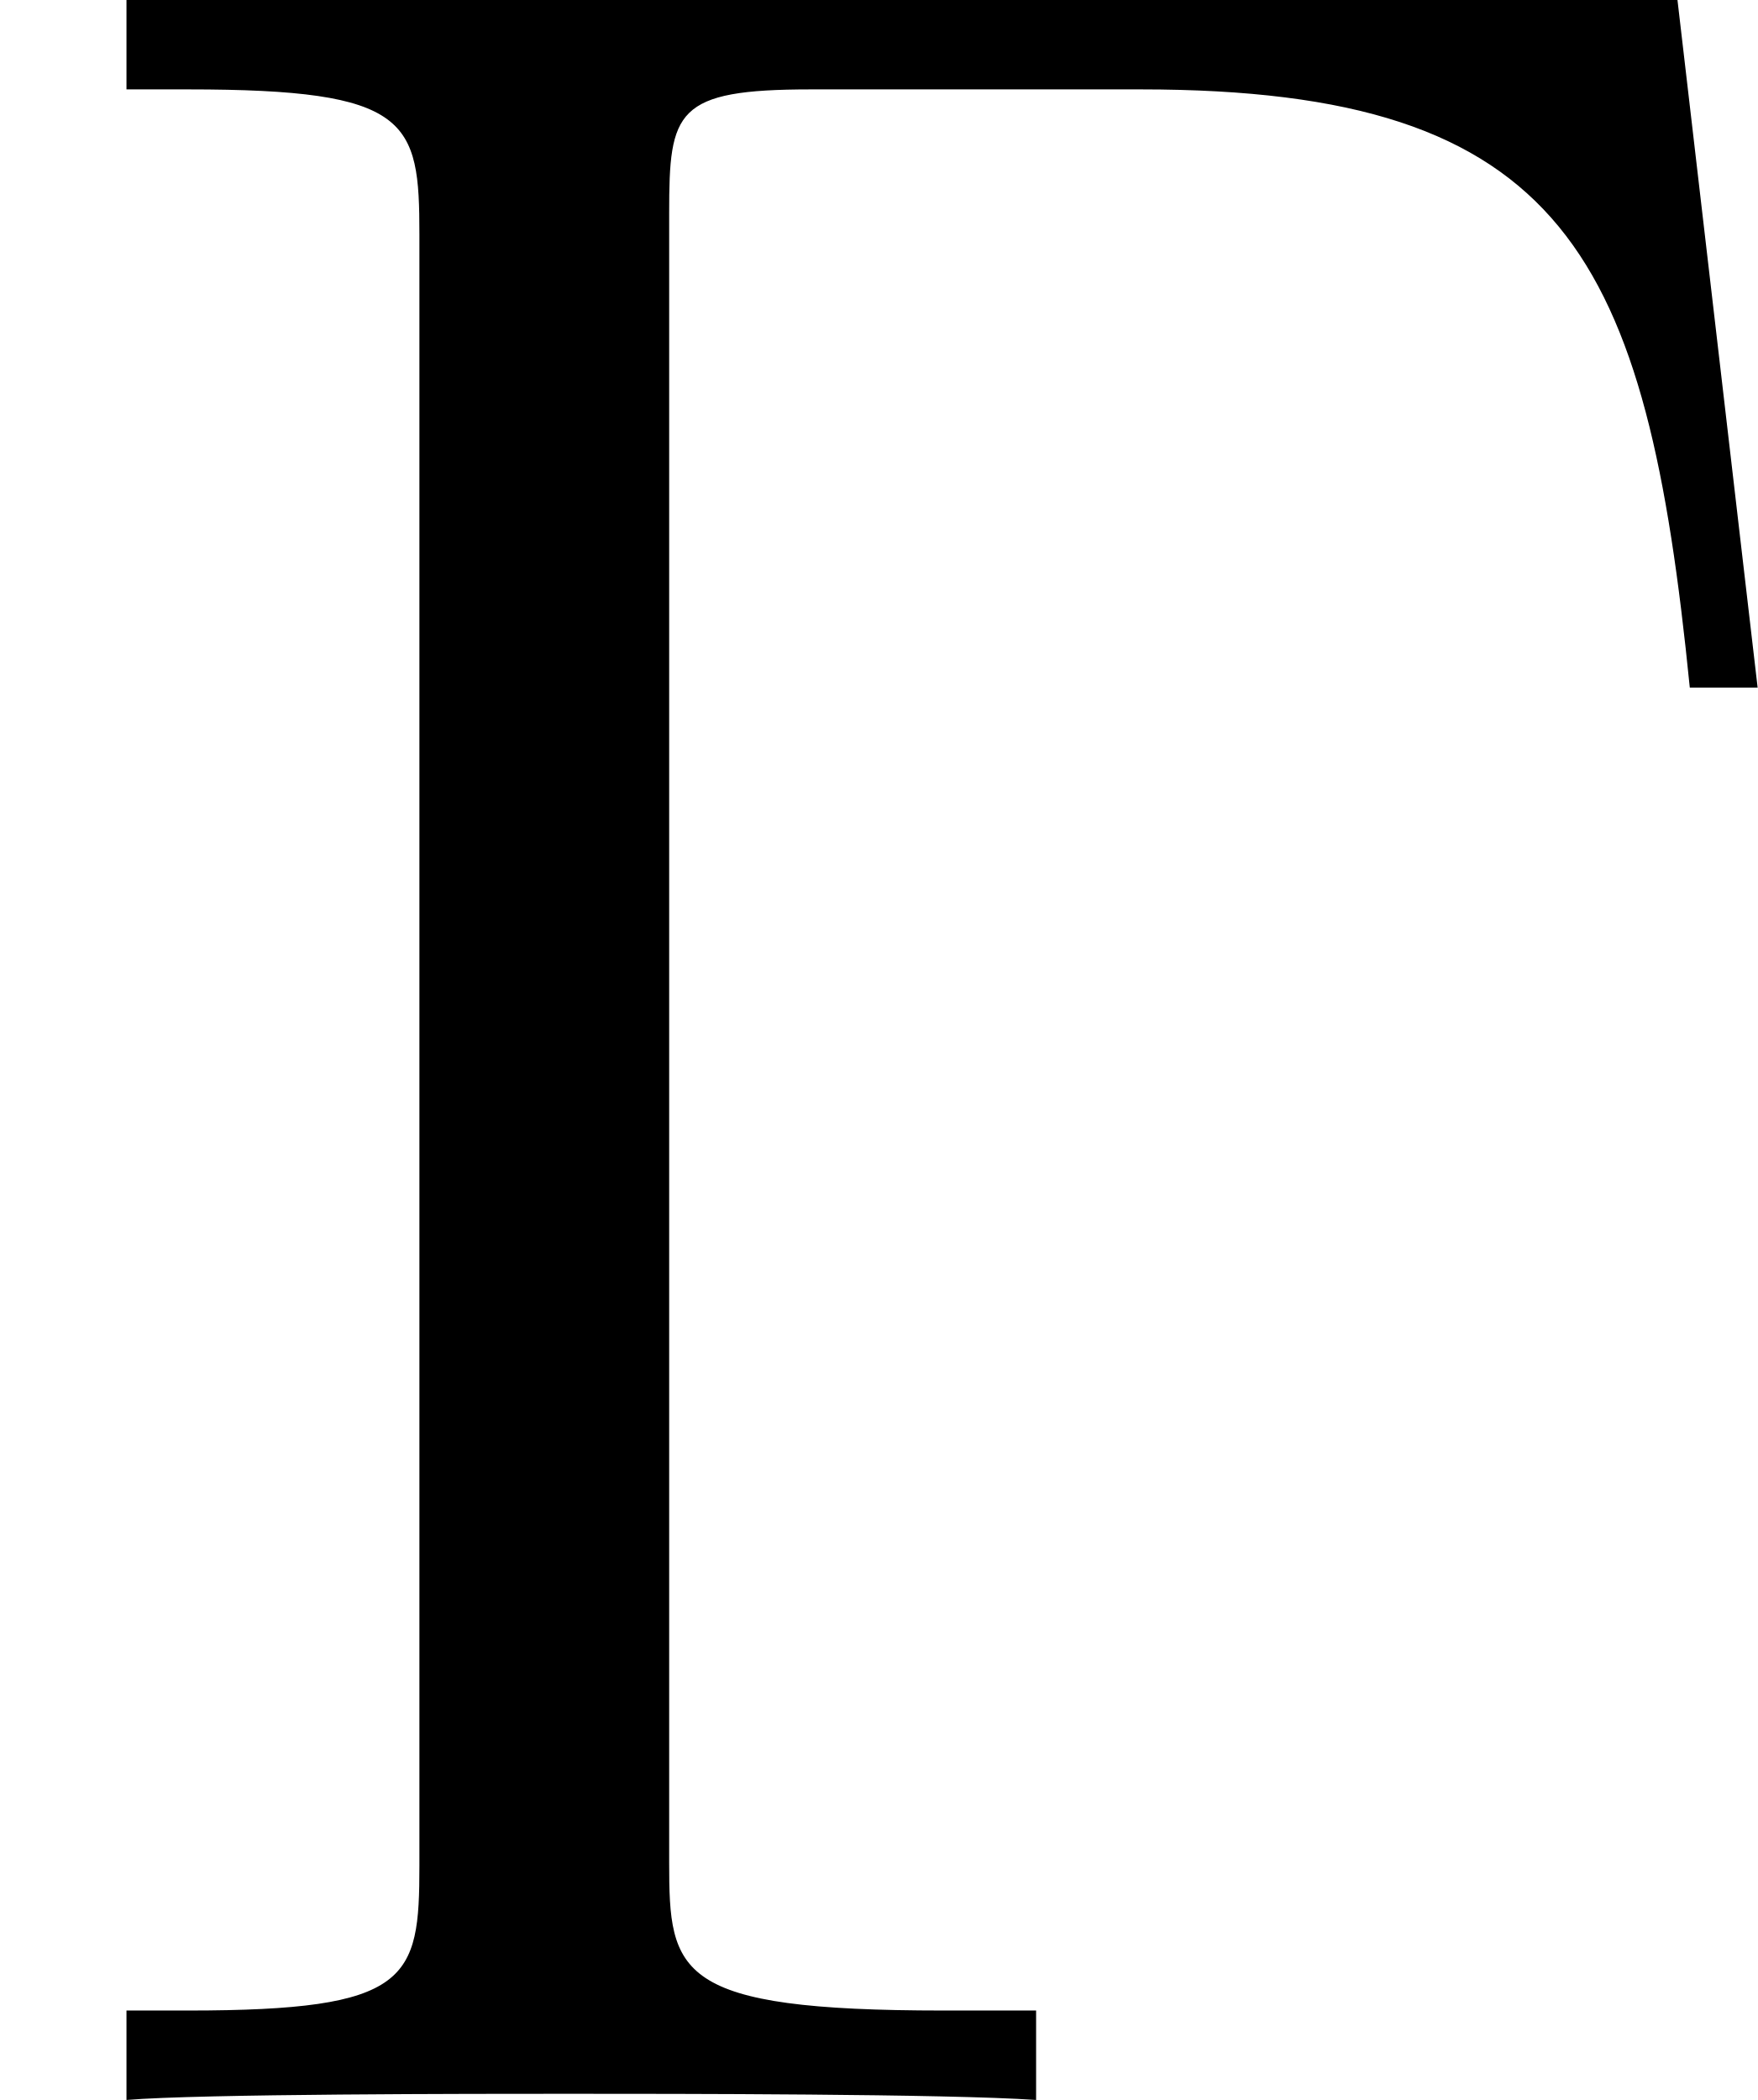
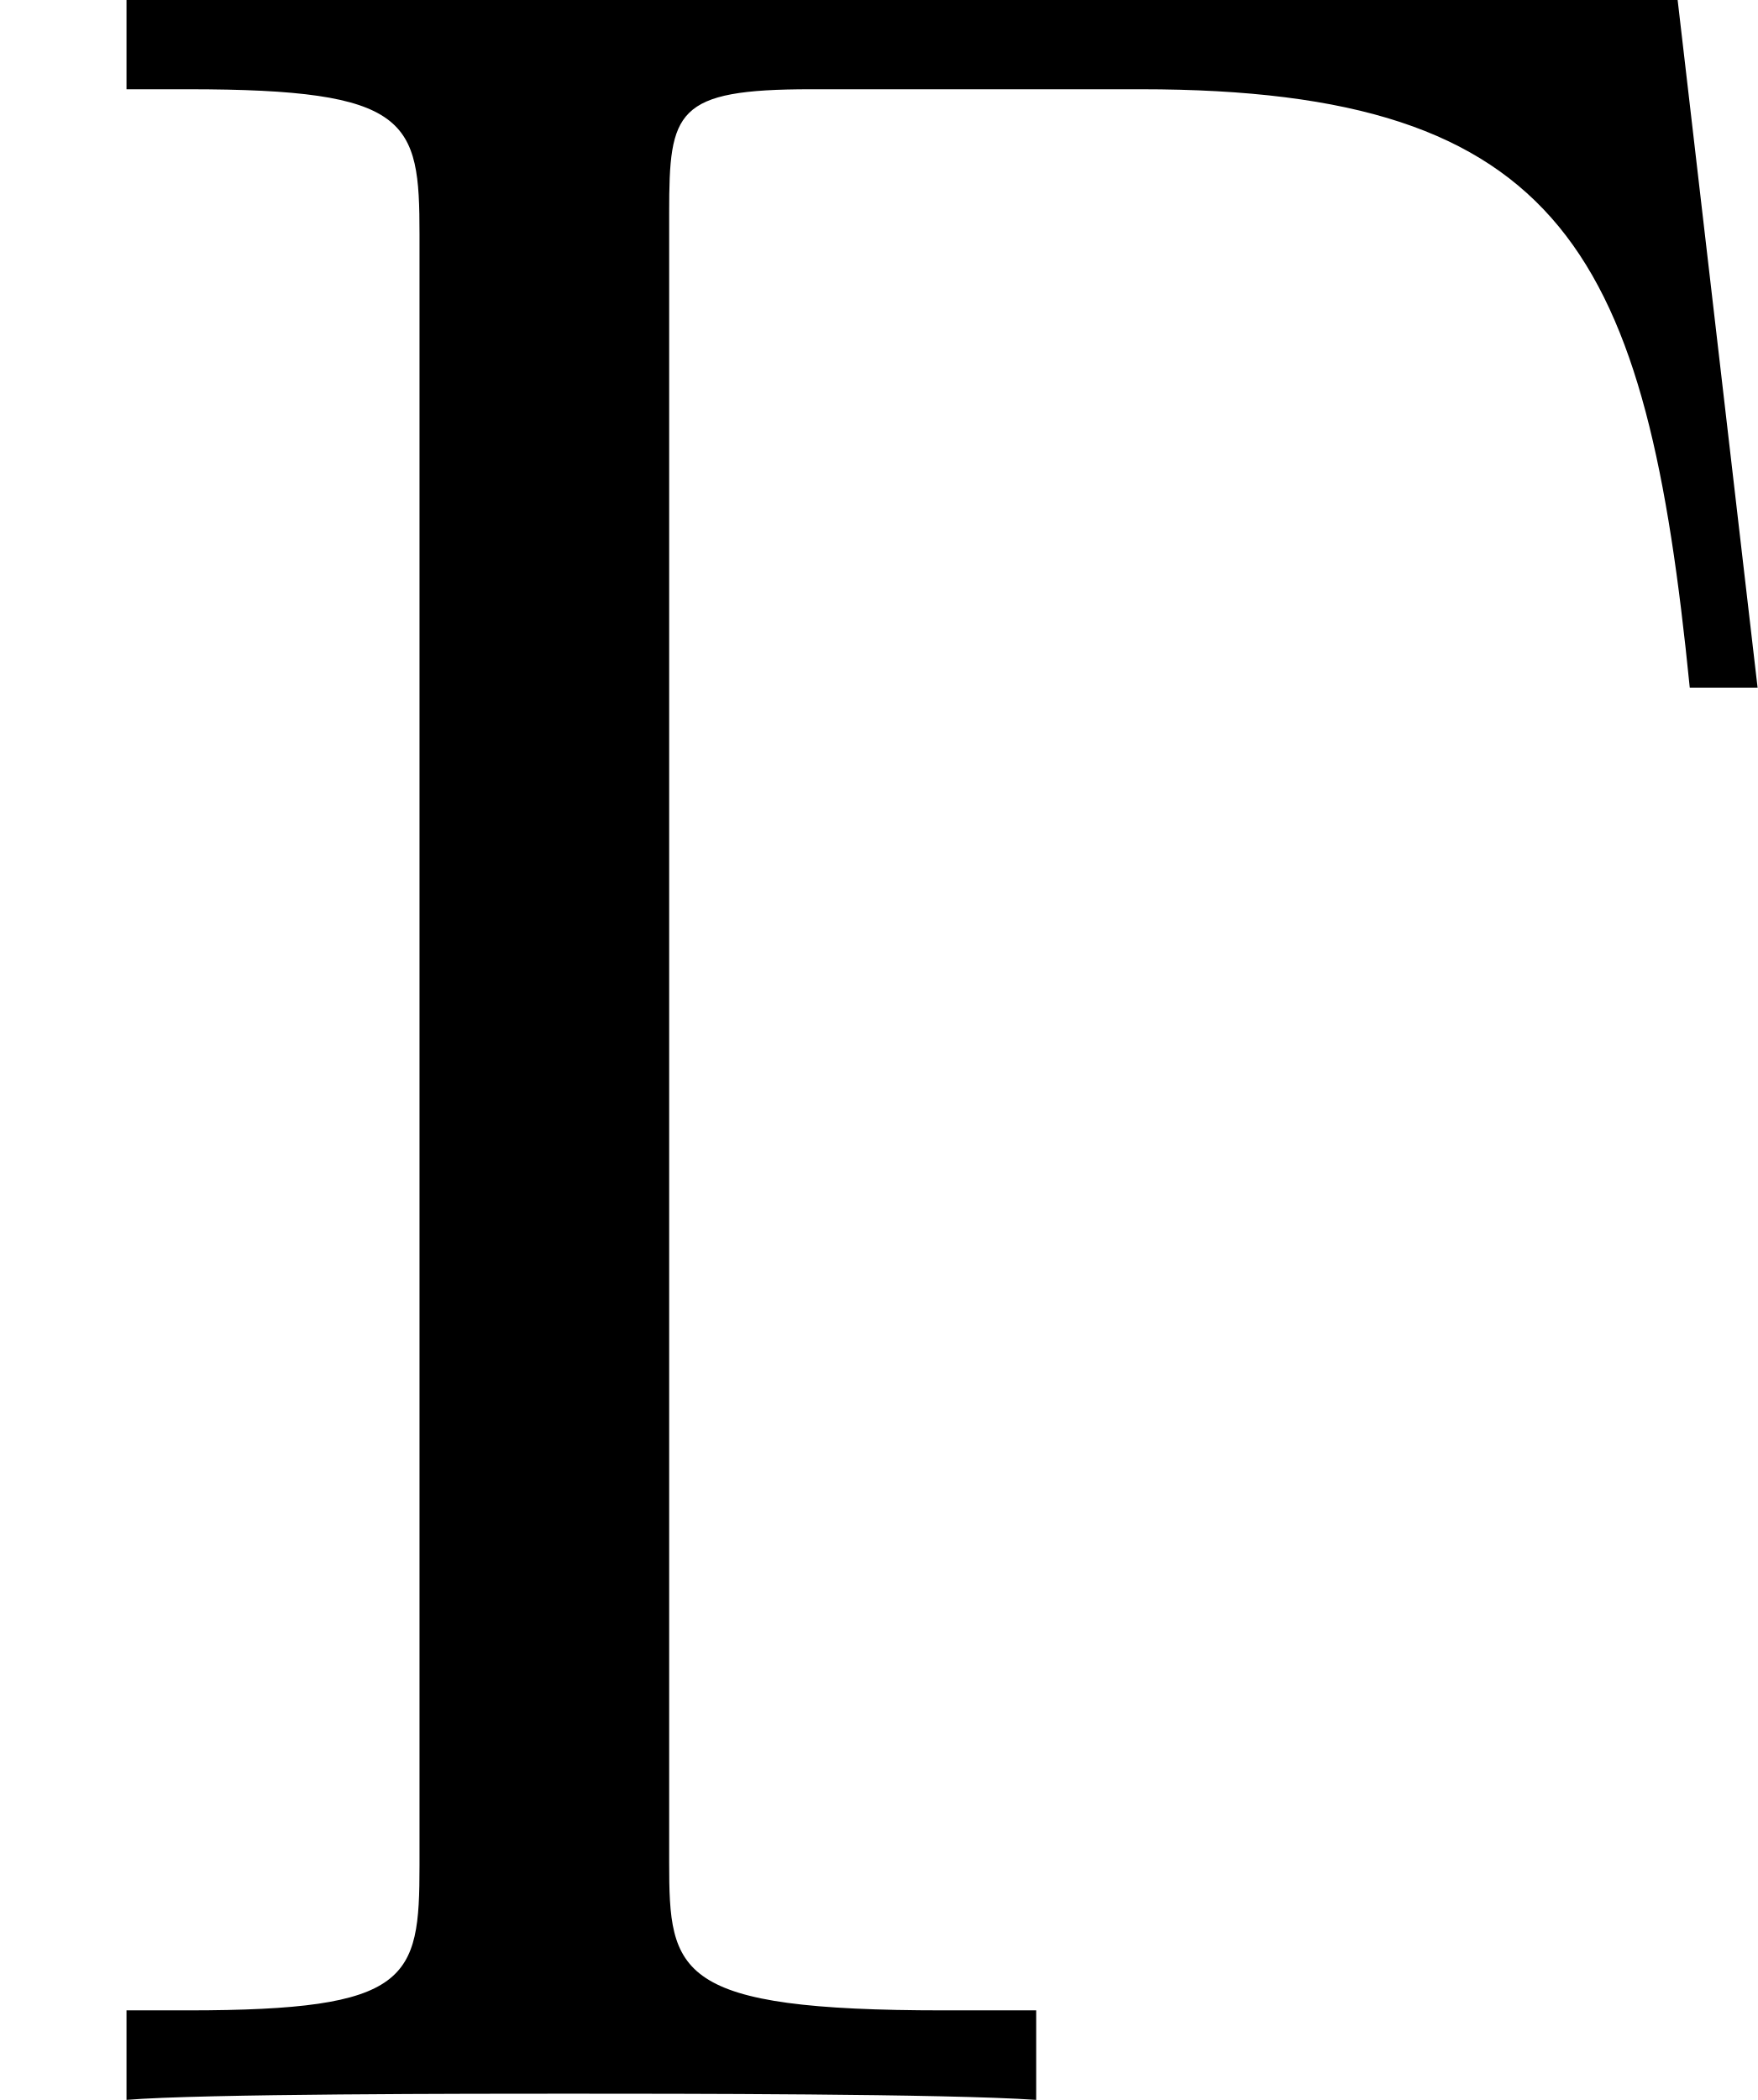
<svg xmlns="http://www.w3.org/2000/svg" xmlns:xlink="http://www.w3.org/1999/xlink" height="16.283pt" version="1.1" viewBox="458.937 144.116 13.629 16.283" width="13.629pt">
  <defs>
-     <path d="M6.528 -8.172H0.492V-7.824H0.732C1.596 -7.824 1.632 -7.704 1.632 -7.26V-0.912C1.632 -0.468 1.596 -0.348 0.732 -0.348H0.492V0C0.78 -0.024 1.848 -0.024 2.208 -0.024C2.628 -0.024 3.684 -0.024 4.032 0V-0.348H3.672C2.628 -0.348 2.604 -0.492 2.604 -0.924V-7.344C2.604 -7.74 2.628 -7.824 3.156 -7.824H4.44C6.096 -7.824 6.408 -7.176 6.576 -5.496H6.84L6.528 -8.172Z" id="g0-0" />
+     <path d="M6.504 -8.141H0.49V-7.795H0.729C1.59 -7.795 1.626 -7.675 1.626 -7.233V-0.909C1.626 -0.466 1.59 -0.347 0.729 -0.347H0.49V0C0.777 -0.024 1.841 -0.024 2.2 -0.024C2.618 -0.024 3.67 -0.024 4.017 0V-0.347H3.658C2.618 -0.347 2.594 -0.49 2.594 -0.921V-7.317C2.594 -7.711 2.618 -7.795 3.144 -7.795H4.423C6.073 -7.795 6.384 -7.149 6.551 -5.475H6.814L6.504 -8.141Z" id="g0-0" />
  </defs>
-   <g id="page1" transform="matrix(1.99253 0 0 1.99253 0 0)">
-     <use x="230.329" xlink:href="#g0-0" y="80.5" />
+   <g id="page1" transform="matrix(2 0 0 2 0 0)">
+     <use x="229.469" xlink:href="#g0-0" y="80.199" />
  </g>
</svg>
